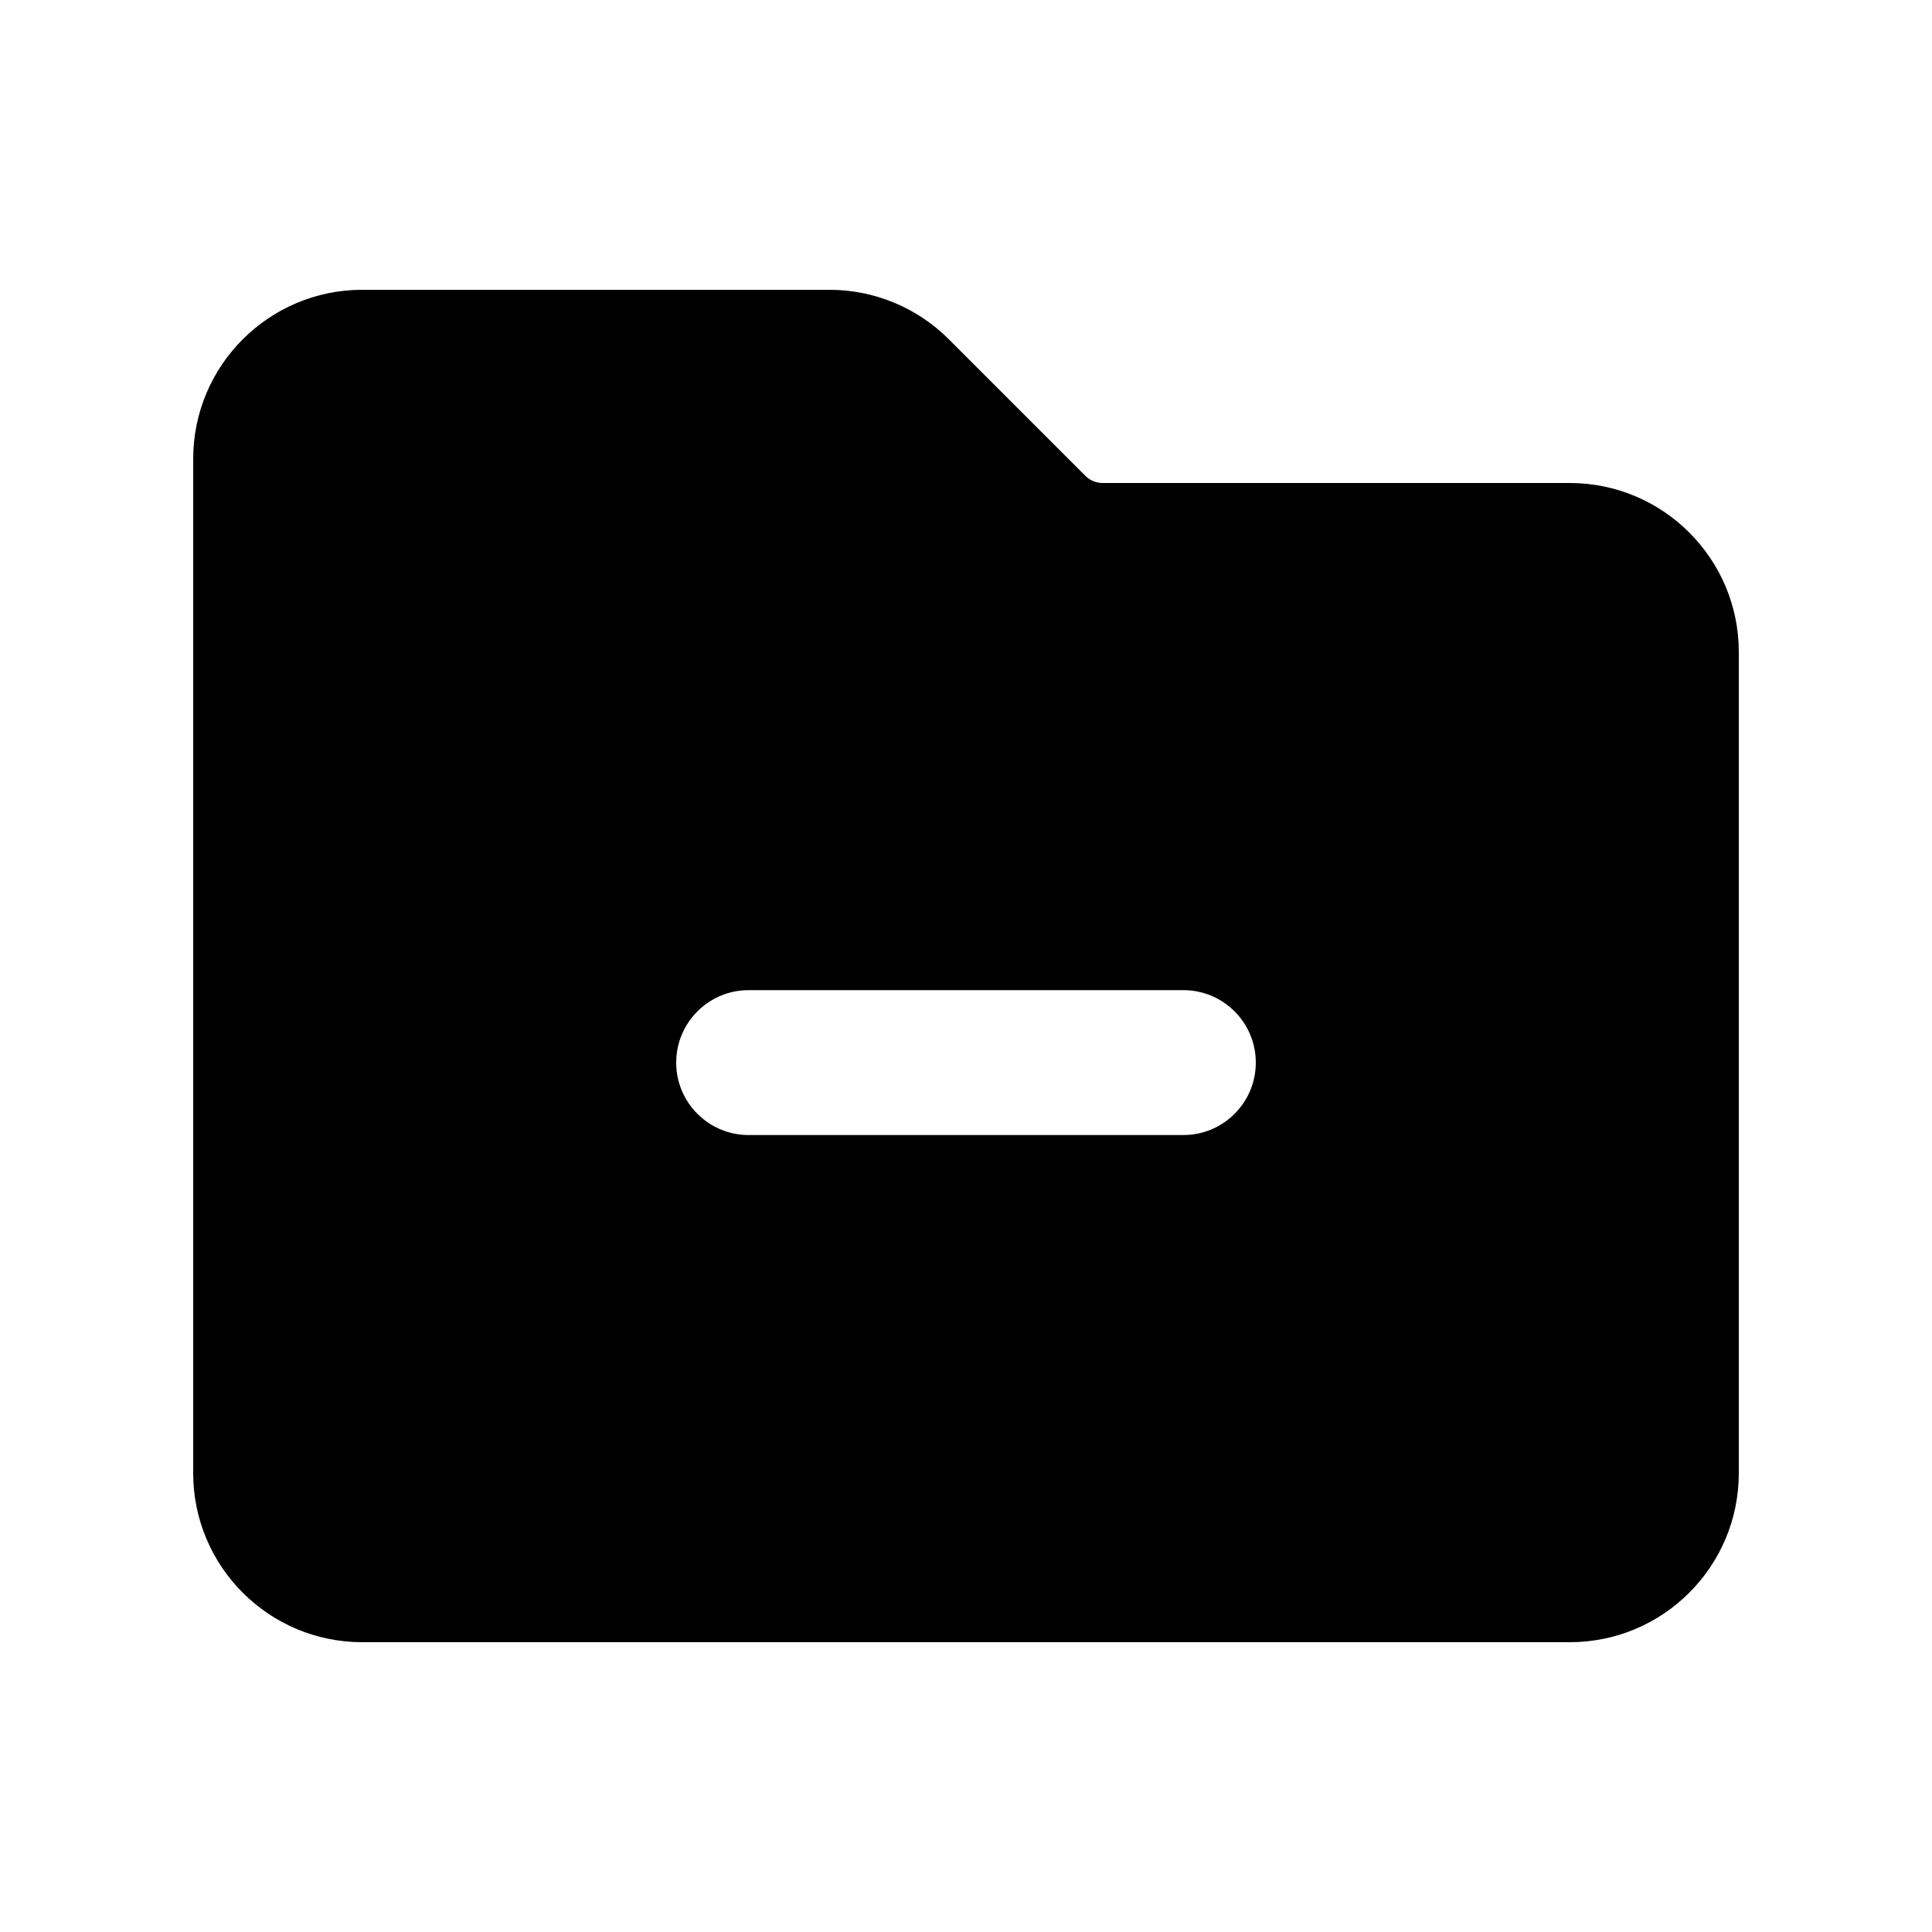
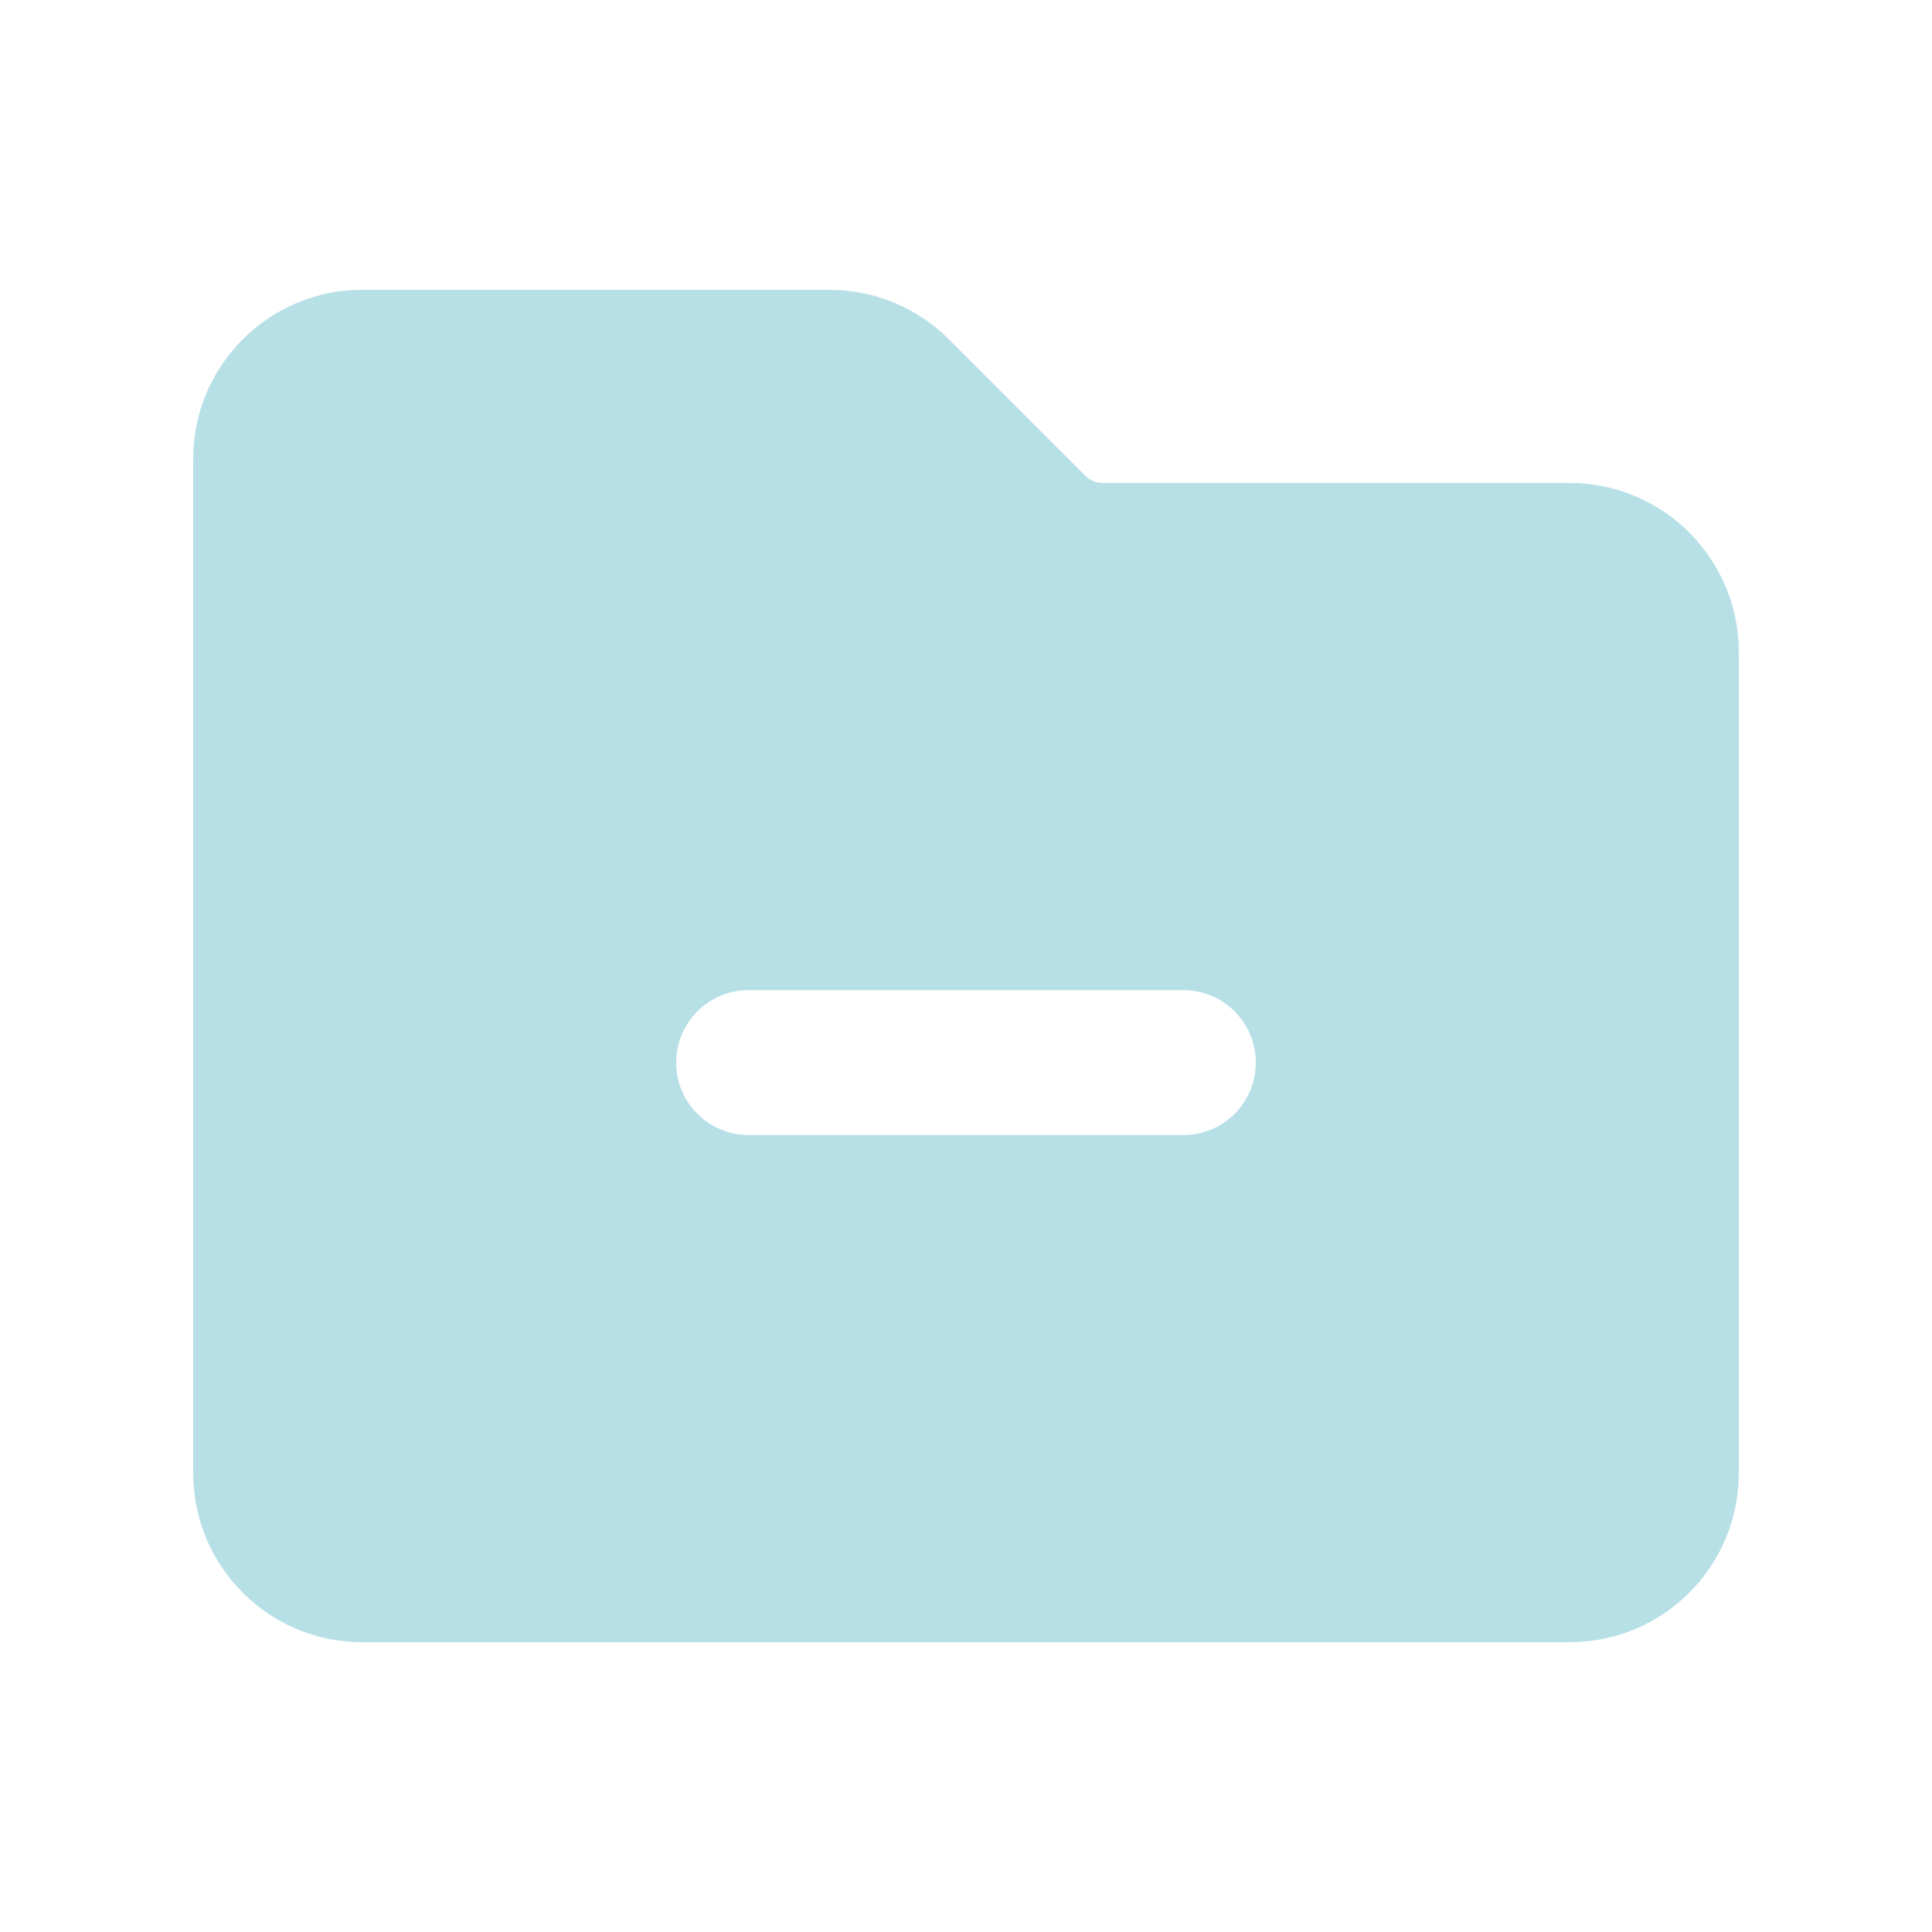
- <svg xmlns="http://www.w3.org/2000/svg" viewBox="0 0 20 20">
+ <svg xmlns="http://www.w3.org/2000/svg" viewBox="0 0 20 20" fill="#b7e0e6">
  <path fill-rule="evenodd" d="M2 4.75C2 3.784 2.784 3 3.75 3h4.836c.464 0 .909.184 1.237.513l1.414 1.414a.25.25 0 0 0 .177.073h4.836c.966 0 1.75.784 1.75 1.75v8.5A1.75 1.75 0 0 1 16.25 17H3.75A1.75 1.75 0 0 1 2 15.25V4.75Zm10.25 7a.75.75 0 0 0 0-1.5h-4.5a.75.75 0 0 0 0 1.5h4.5Z" clip-rule="evenodd" />
</svg>
